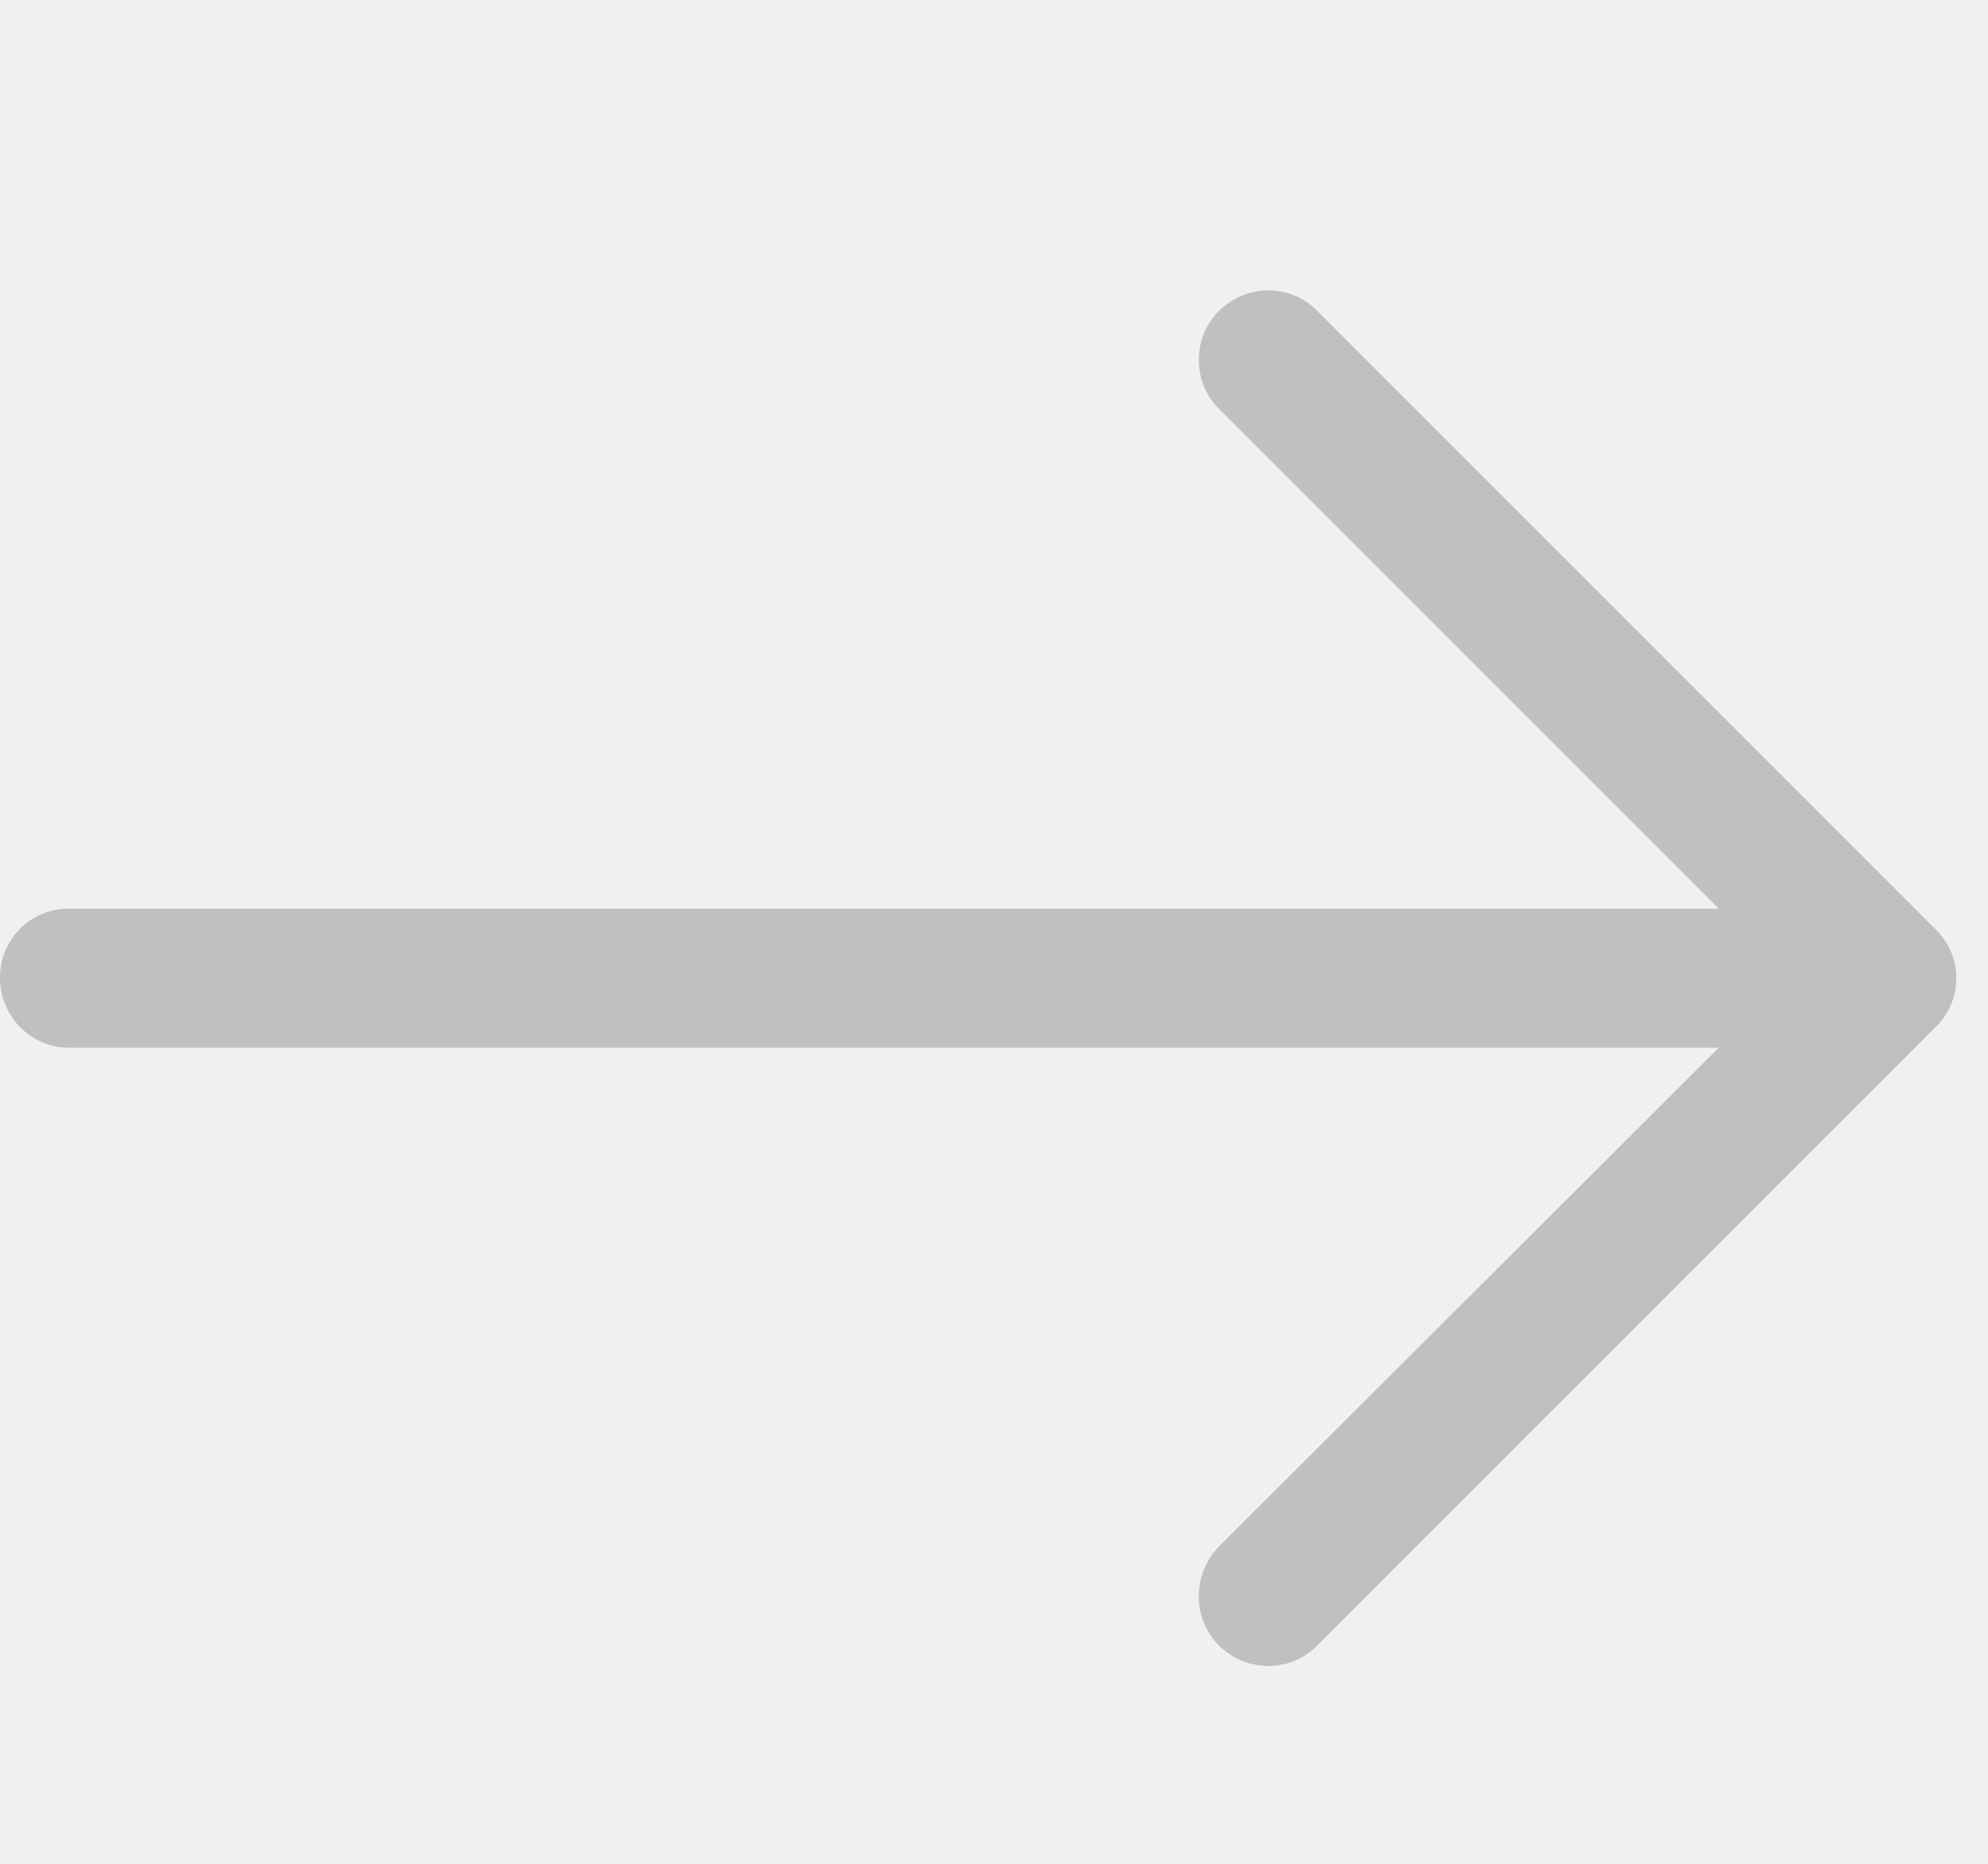
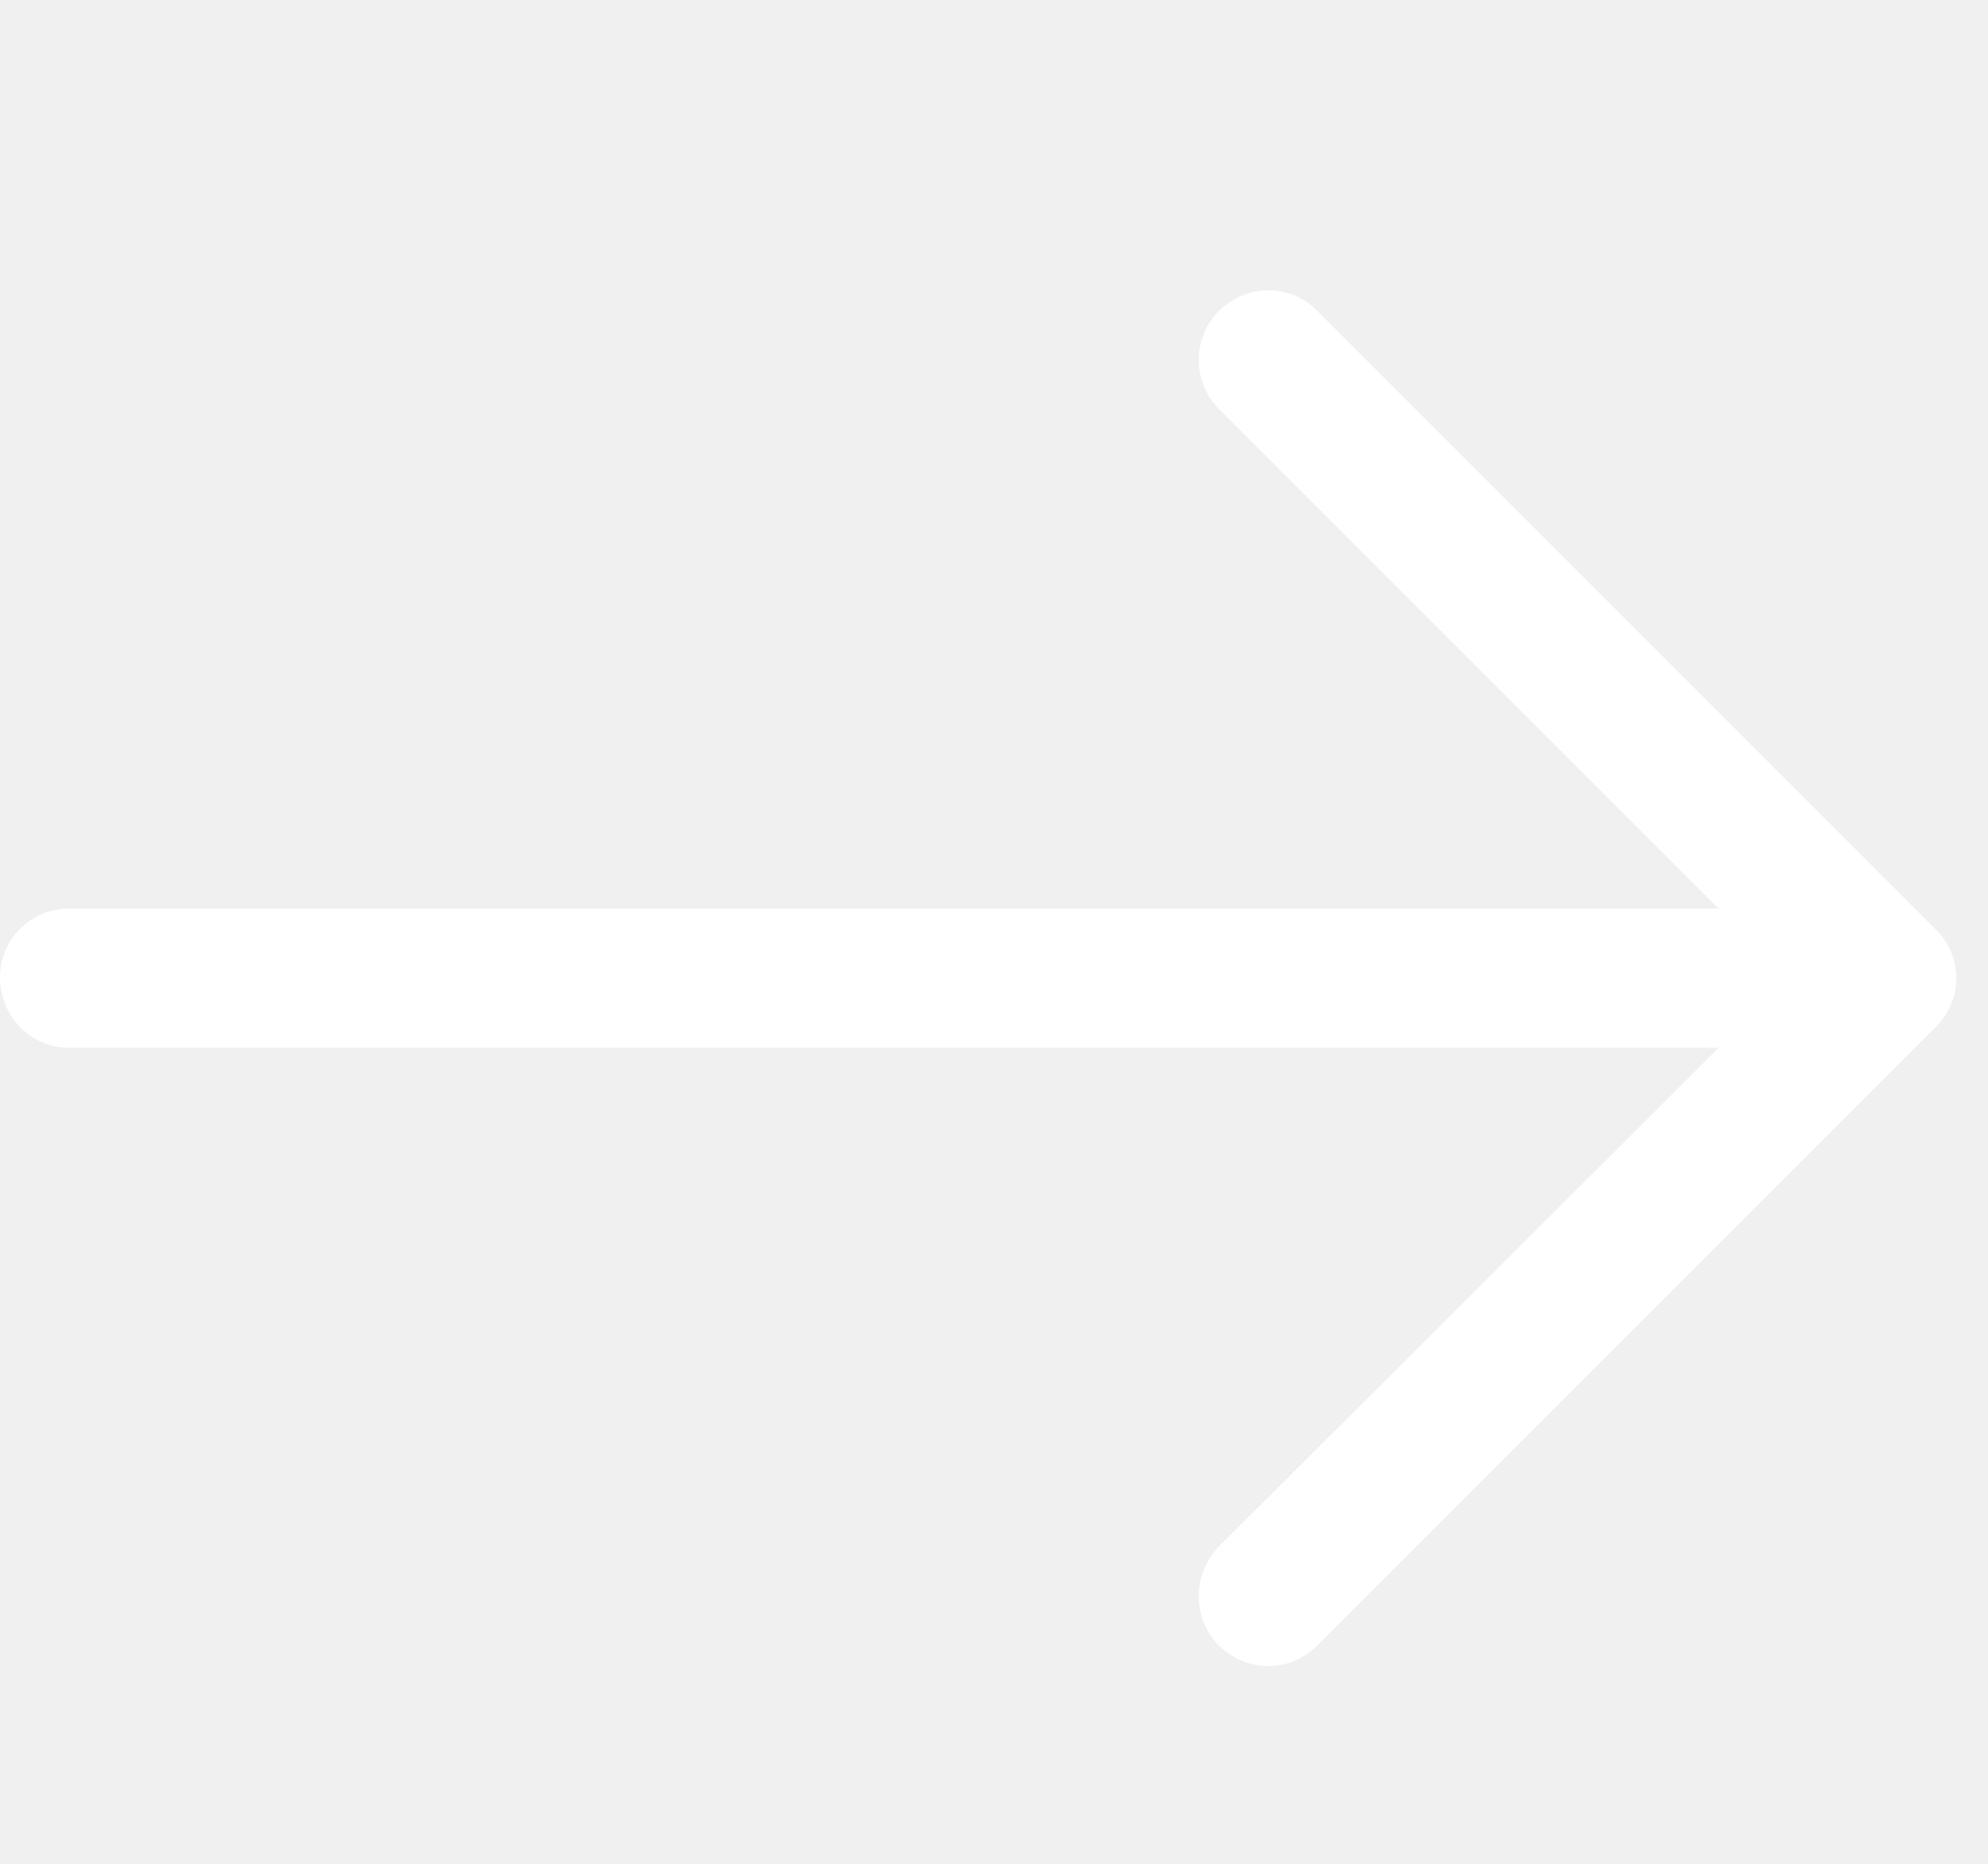
<svg xmlns="http://www.w3.org/2000/svg" height="30" width="32" xml:space="preserve" viewBox="0 0 32 30" y="0px" x="0px" id="Fleche_droite" version="1.0">
-   <path id="path1" d="m 21.205,5.007 c -0.429,-0.444 -1.143,-0.444 -1.587,0 -0.429,0.429 -0.429,1.143 0,1.571 l 8.047,8.047 H 1.111 C 0.492,14.626 0,15.118 0,15.737 c 0,0.619 0.492,1.127 1.111,1.127 h 26.554 l -8.047,8.032 c -0.429,0.444 -0.429,1.159 0,1.587 0.444,0.444 1.159,0.444 1.587,0 l 9.952,-9.952 c 0.444,-0.429 0.444,-1.143 0,-1.571 z" style="fill:#c0c0c0" />
+   <path id="path1" d="m 21.205,5.007 c -0.429,-0.444 -1.143,-0.444 -1.587,0 -0.429,0.429 -0.429,1.143 0,1.571 l 8.047,8.047 H 1.111 C 0.492,14.626 0,15.118 0,15.737 c 0,0.619 0.492,1.127 1.111,1.127 h 26.554 l -8.047,8.032 c -0.429,0.444 -0.429,1.159 0,1.587 0.444,0.444 1.159,0.444 1.587,0 l 9.952,-9.952 c 0.444,-0.429 0.444,-1.143 0,-1.571 z" style="fill:#ffffff" />
</svg>
